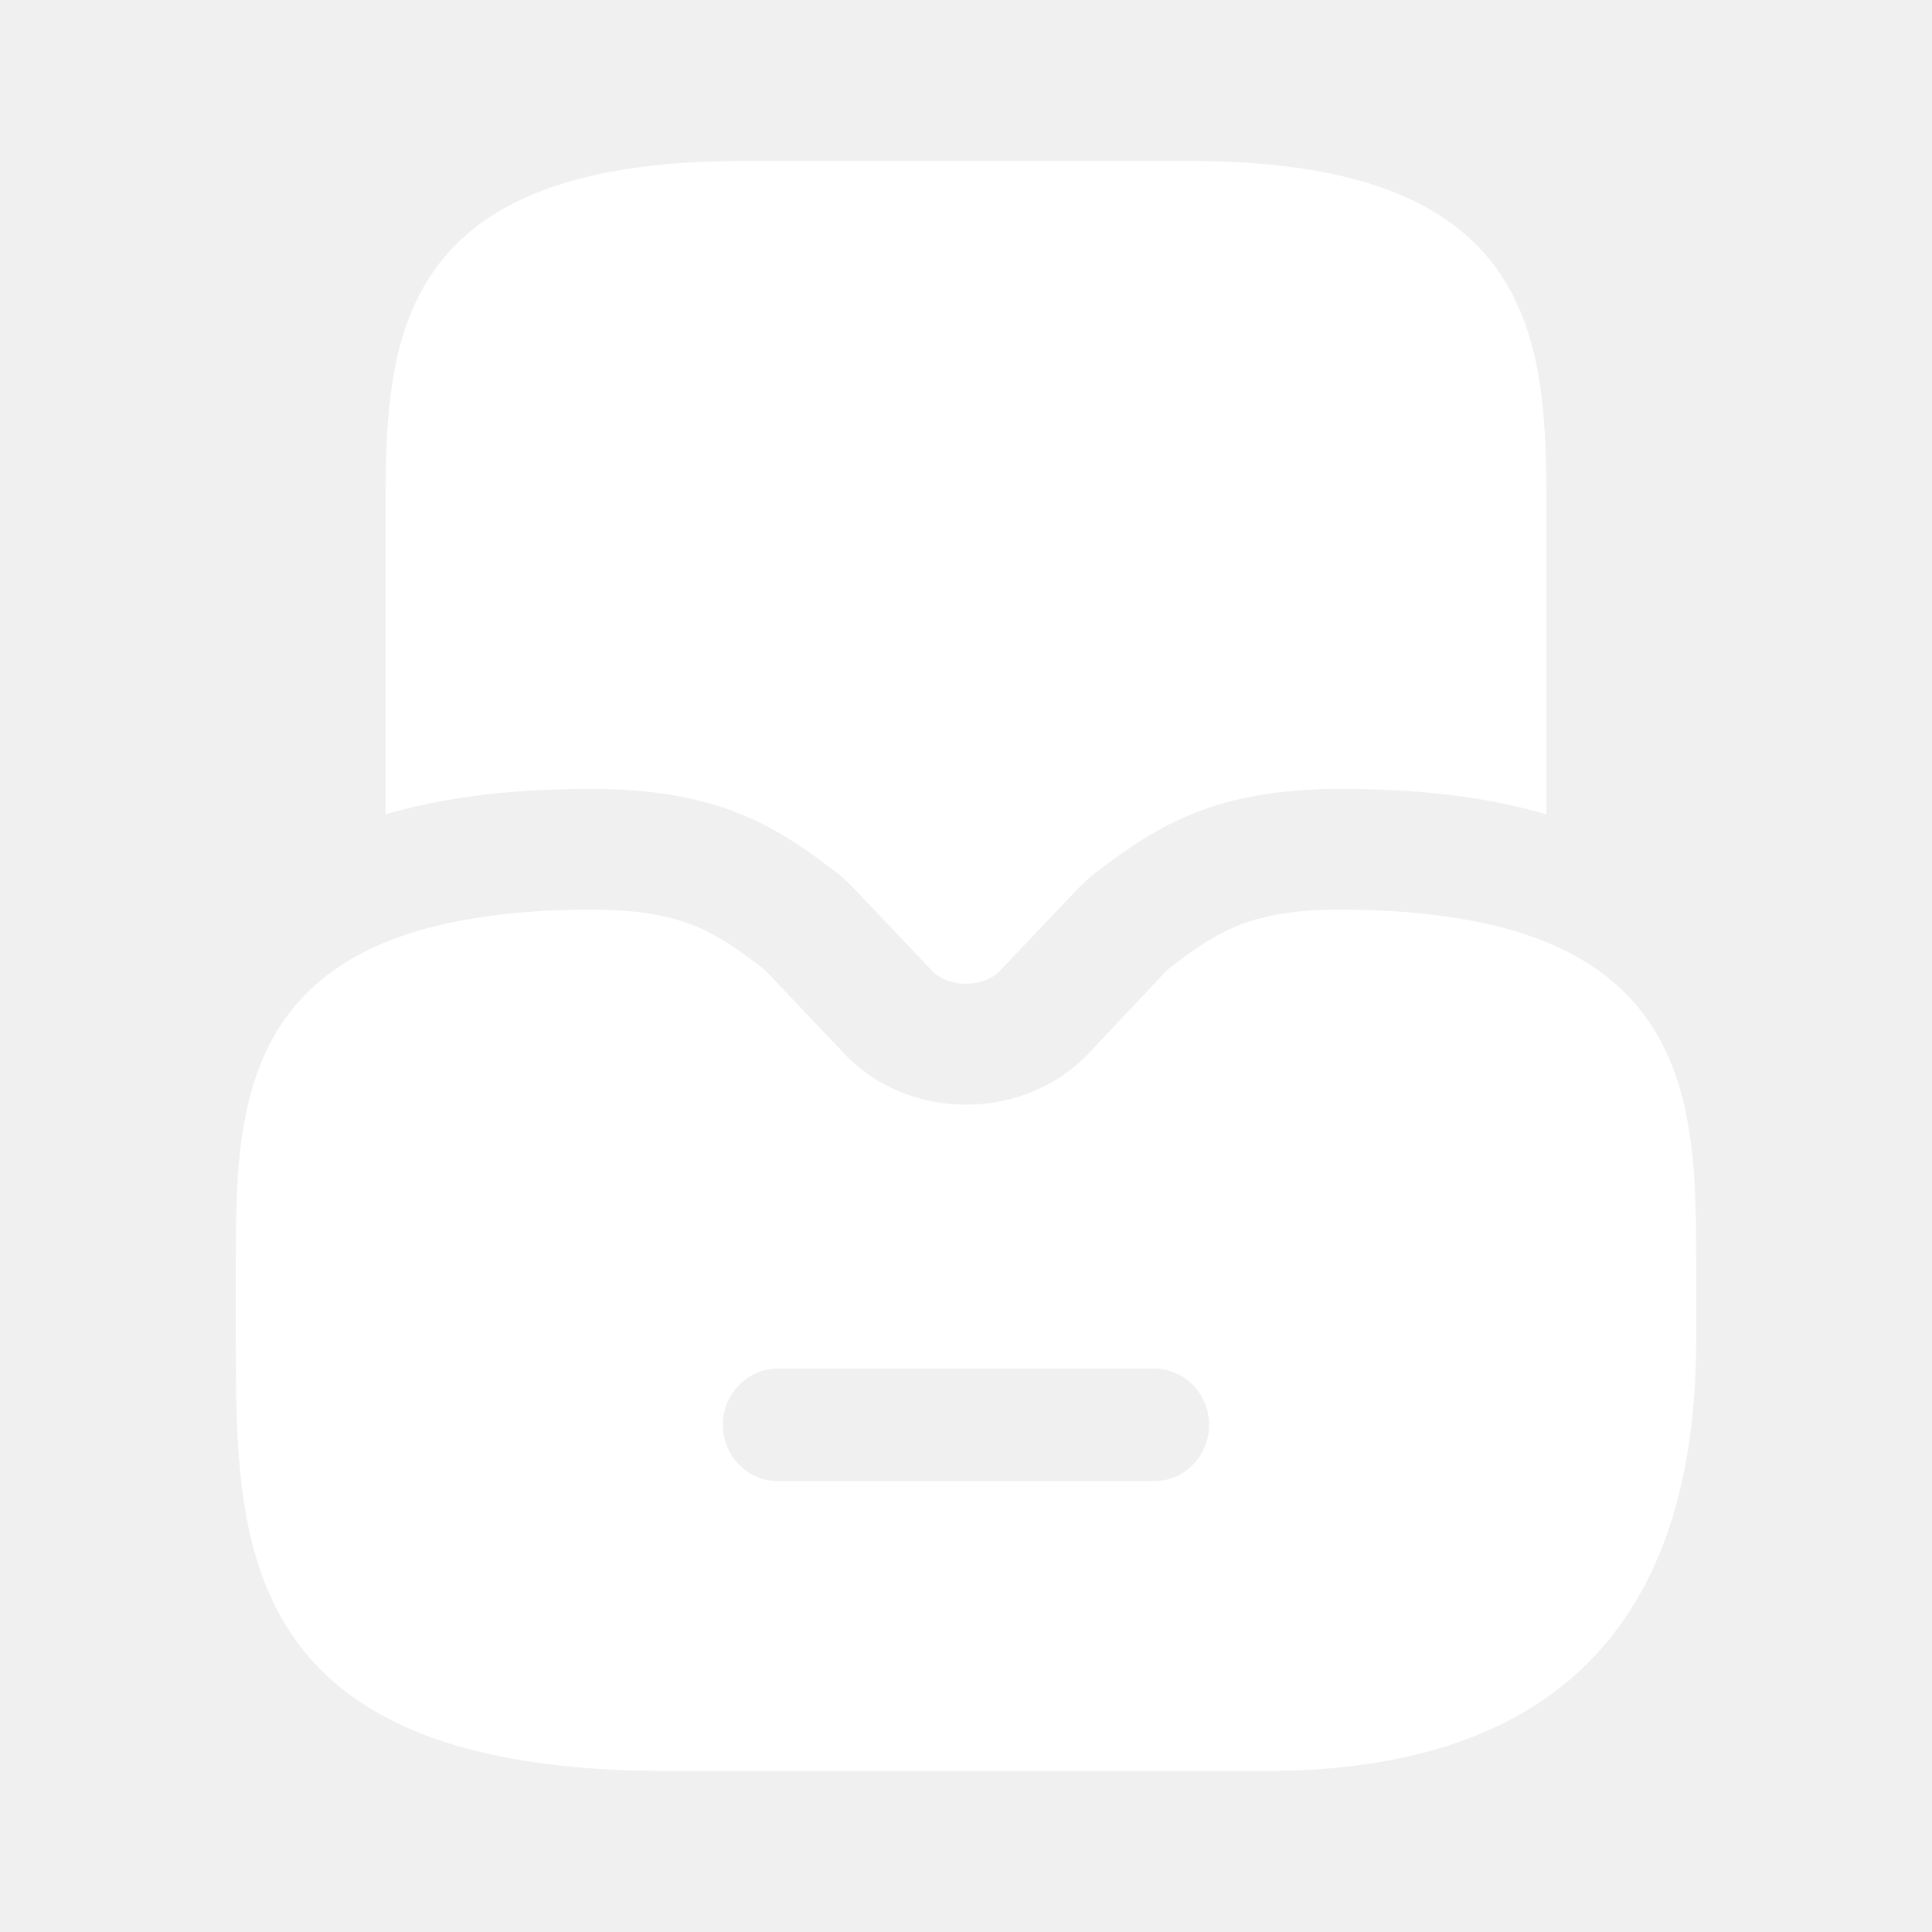
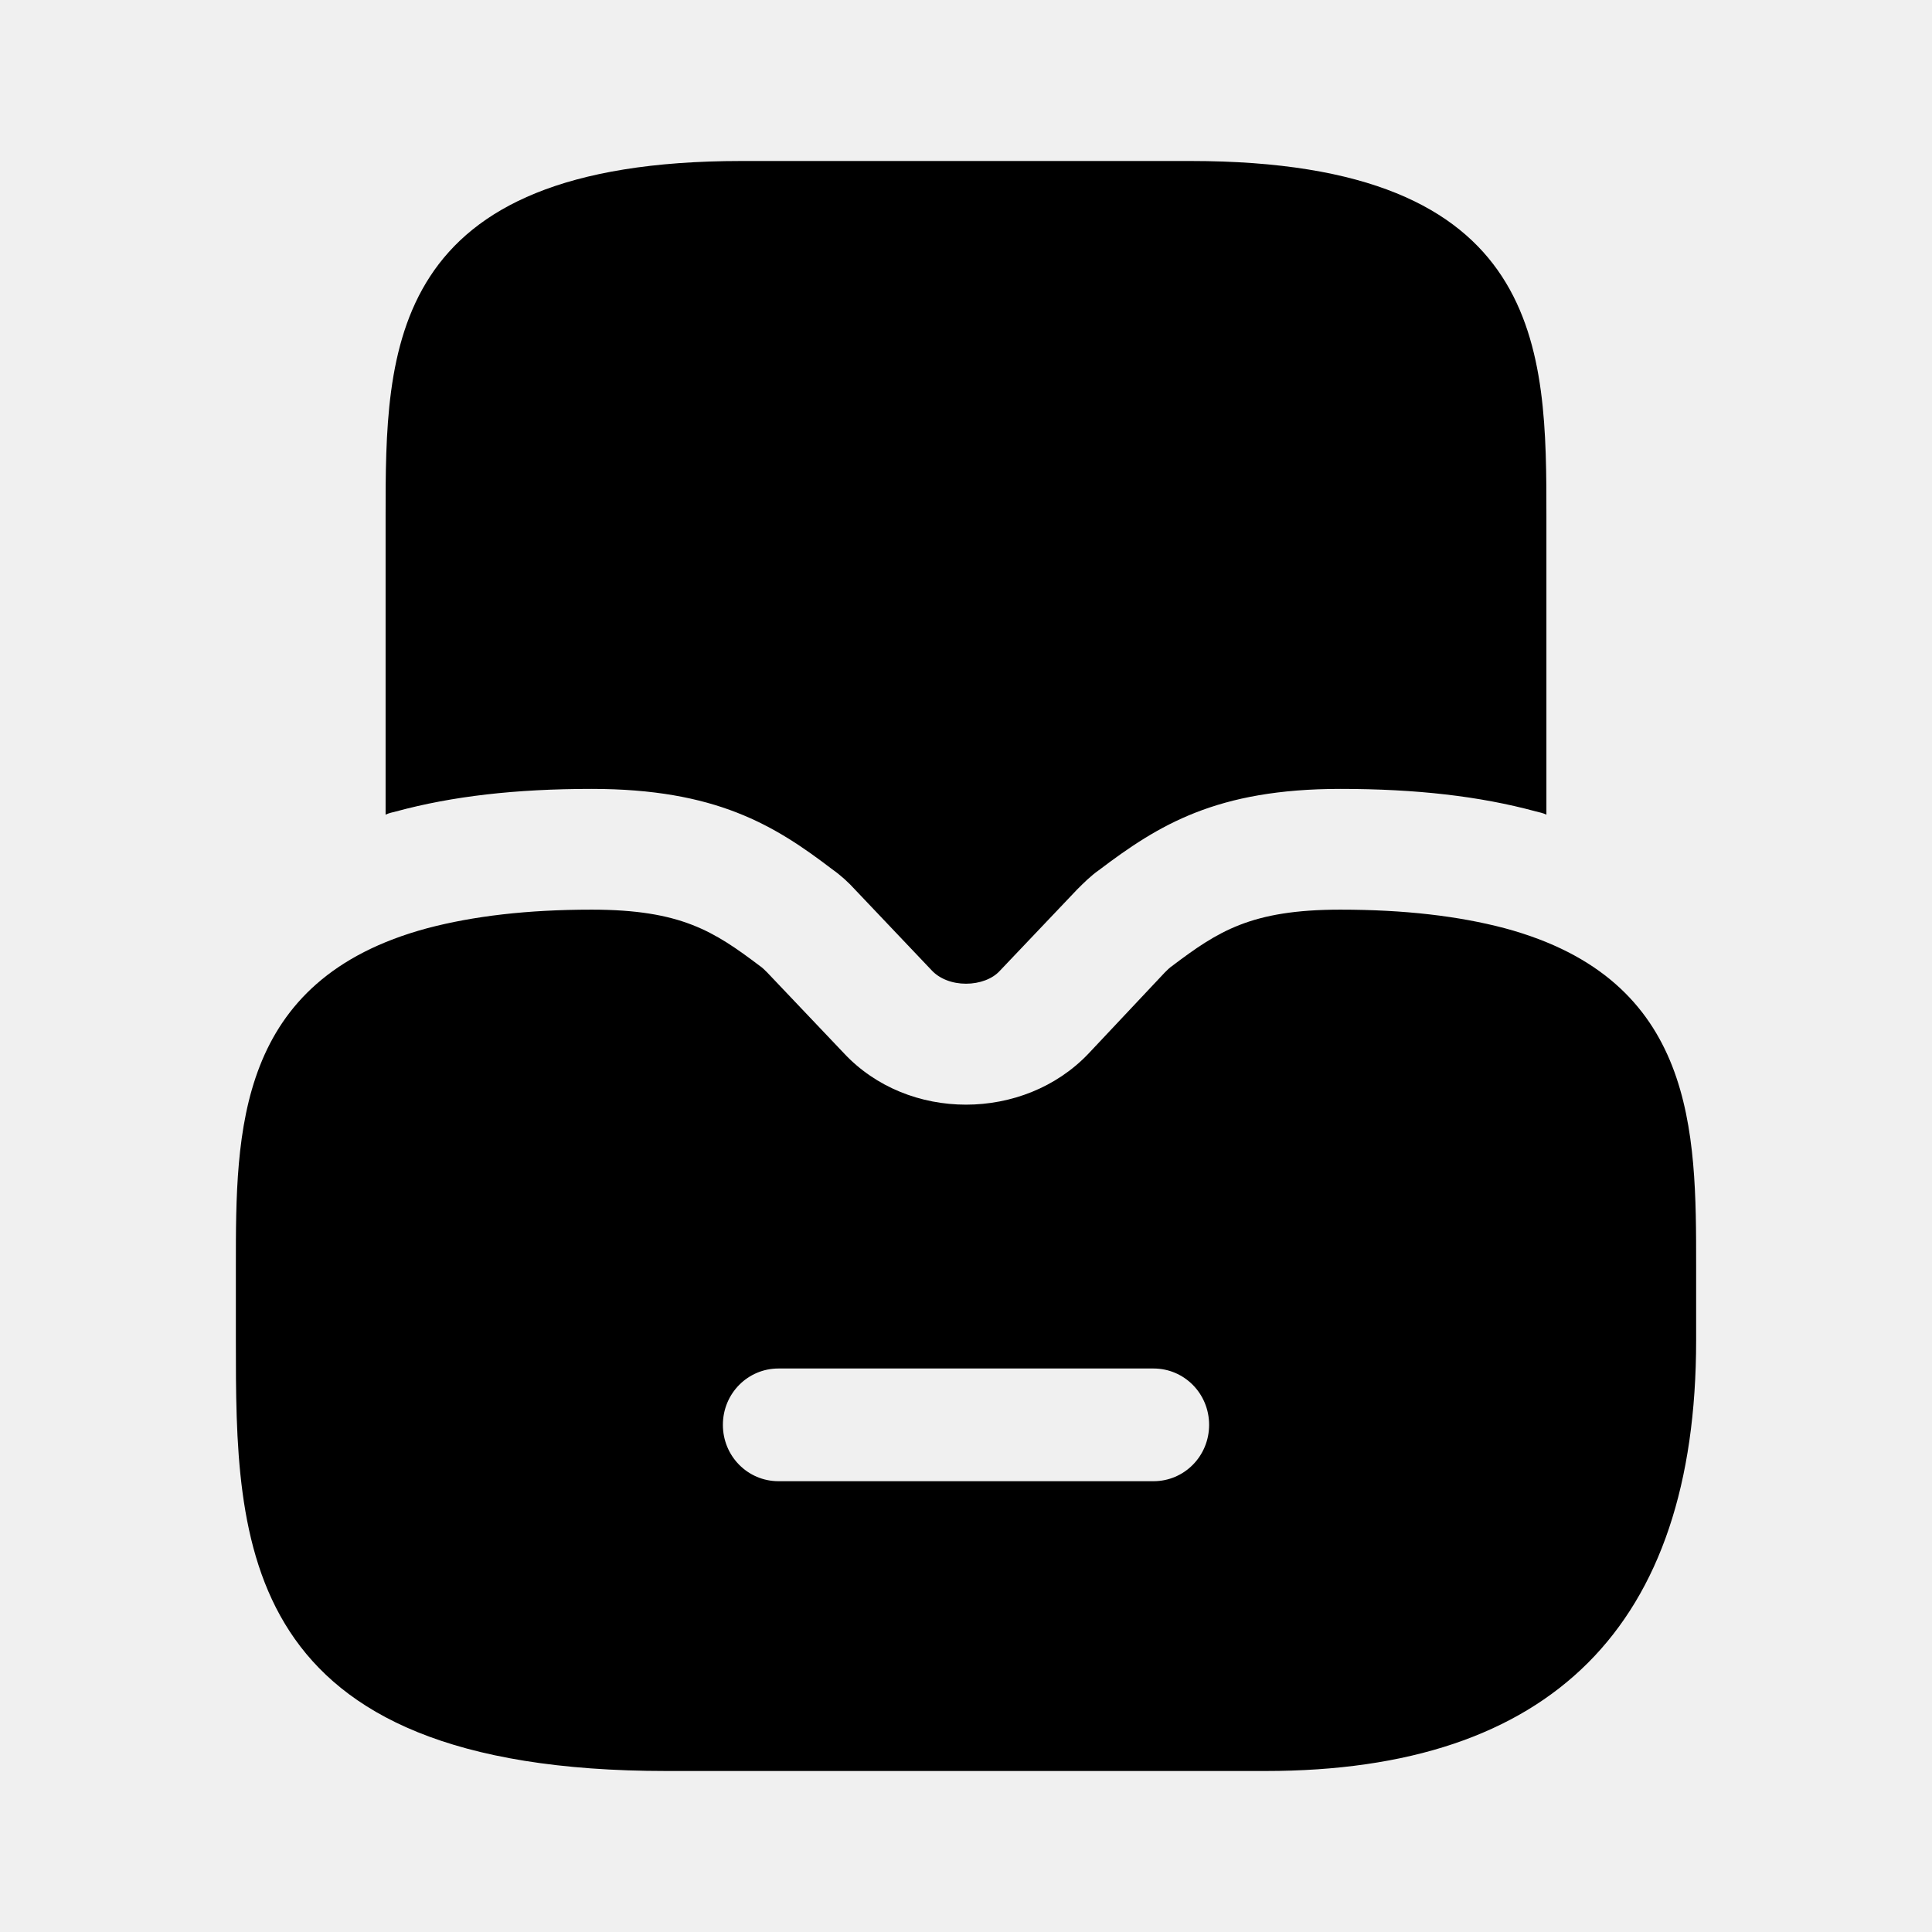
<svg xmlns="http://www.w3.org/2000/svg" width="24" height="24" viewBox="0 0 24 24" fill="none">
-   <path d="M18.69 11.53C18.12 11.38 17.45 11.3 16.65 11.3C15.54 11.3 15.13 11.57 14.56 12C14.53 12.02 14.5 12.05 14.47 12.08L13.52 13.09C12.72 13.93 11.28 13.94 10.48 13.08L9.53 12.08C9.5 12.05 9.47 12.02 9.44 12C8.87 11.57 8.46 11.3 7.35 11.3C6.55 11.3 5.88 11.38 5.31 11.53C2.93 12.17 2.93 14.06 2.93 15.72V16.65C2.93 19.16 2.93 22 8.28 22H15.72C19.27 22 21.07 20.2 21.07 16.65V15.72C21.07 14.06 21.07 12.17 18.69 11.53ZM14.33 18.4H9.67C9.29 18.4 8.98 18.09 8.98 17.7C8.98 17.31 9.29 17 9.67 17H14.33C14.71 17 15.02 17.31 15.02 17.7C15.02 18.09 14.71 18.4 14.33 18.4Z" fill="#fff" />
-   <path d="M19.21 6.42V10.12C19.17 10.1 19.12 10.09 19.08 10.08C18.38 9.89 17.59 9.8 16.65 9.8C15.11 9.8 14.39 10.25 13.65 10.81C13.55 10.88 13.46 10.97 13.38 11.05L12.42 12.06C12.33 12.16 12.17 12.22 12 12.22C11.83 12.22 11.67 12.16 11.57 12.05L10.63 11.06C10.54 10.96 10.44 10.87 10.34 10.8C9.62 10.25 8.89 9.8 7.35 9.8C6.41 9.8 5.62 9.89 4.92 10.08C4.88 10.09 4.83 10.1 4.79 10.12V6.42C4.79 4.35 4.79 2 9.21 2H14.79C19.21 2 19.21 4.35 19.21 6.42Z" fill="#fff" />
+   <path d="M18.69 11.53C18.12 11.38 17.45 11.3 16.65 11.3C15.54 11.3 15.13 11.57 14.56 12C14.53 12.02 14.5 12.05 14.47 12.08L13.52 13.09C12.72 13.93 11.28 13.94 10.48 13.08L9.53 12.08C9.5 12.05 9.47 12.02 9.44 12C8.87 11.57 8.46 11.3 7.35 11.3C6.55 11.3 5.88 11.38 5.31 11.53C2.93 12.17 2.93 14.06 2.93 15.72V16.65C2.93 19.16 2.93 22 8.28 22H15.72C19.27 22 21.07 20.2 21.07 16.65V15.72C21.07 14.06 21.07 12.17 18.69 11.53ZM14.33 18.4H9.67C9.29 18.4 8.98 18.09 8.98 17.7C8.98 17.31 9.29 17 9.67 17H14.33C14.71 17 15.02 17.31 15.02 17.7C15.02 18.09 14.71 18.4 14.33 18.4Z" fill="#000" />
+   <path d="M19.21 6.42V10.12C19.17 10.1 19.12 10.09 19.08 10.08C18.38 9.89 17.59 9.8 16.65 9.8C15.11 9.8 14.39 10.25 13.65 10.81C13.55 10.88 13.46 10.97 13.38 11.05L12.42 12.06C12.33 12.16 12.17 12.22 12 12.22C11.83 12.22 11.67 12.16 11.57 12.05L10.63 11.06C10.54 10.96 10.44 10.87 10.34 10.8C9.62 10.25 8.89 9.8 7.35 9.8C6.41 9.8 5.62 9.89 4.92 10.08C4.88 10.09 4.83 10.1 4.79 10.12V6.42C4.79 4.35 4.79 2 9.21 2H14.79C19.21 2 19.21 4.35 19.21 6.42Z" fill="#000" />
</svg>
